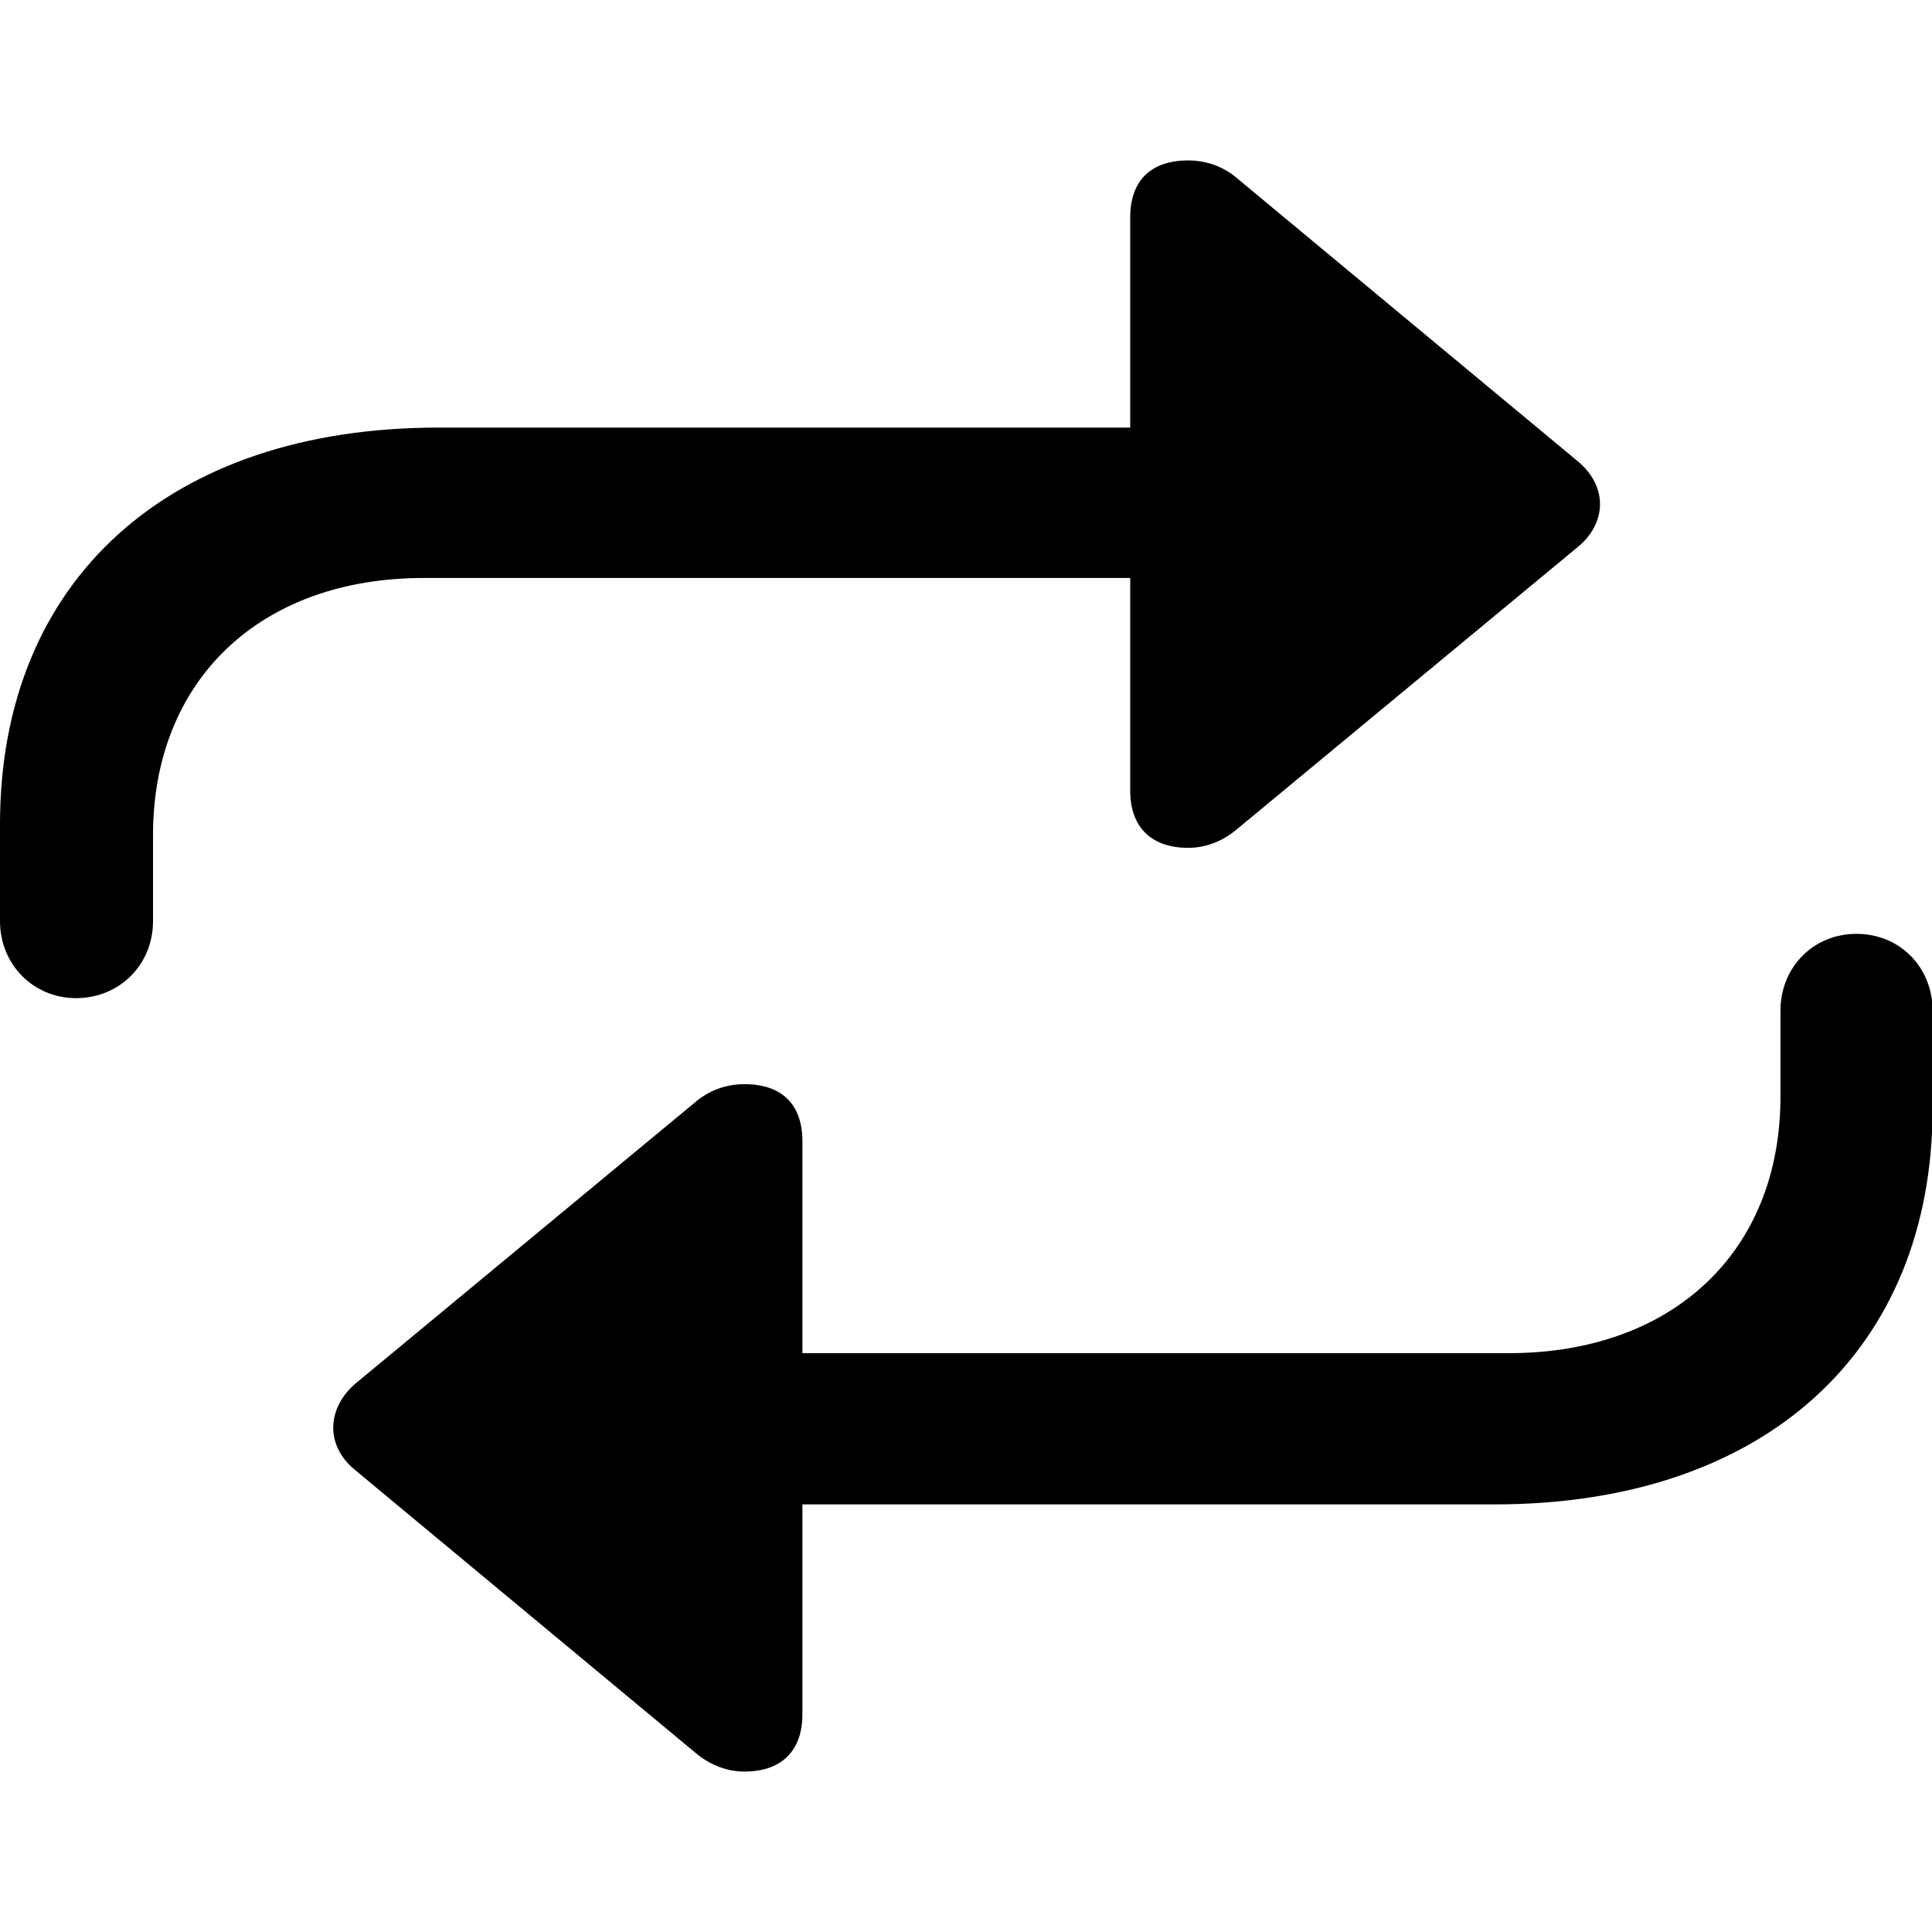
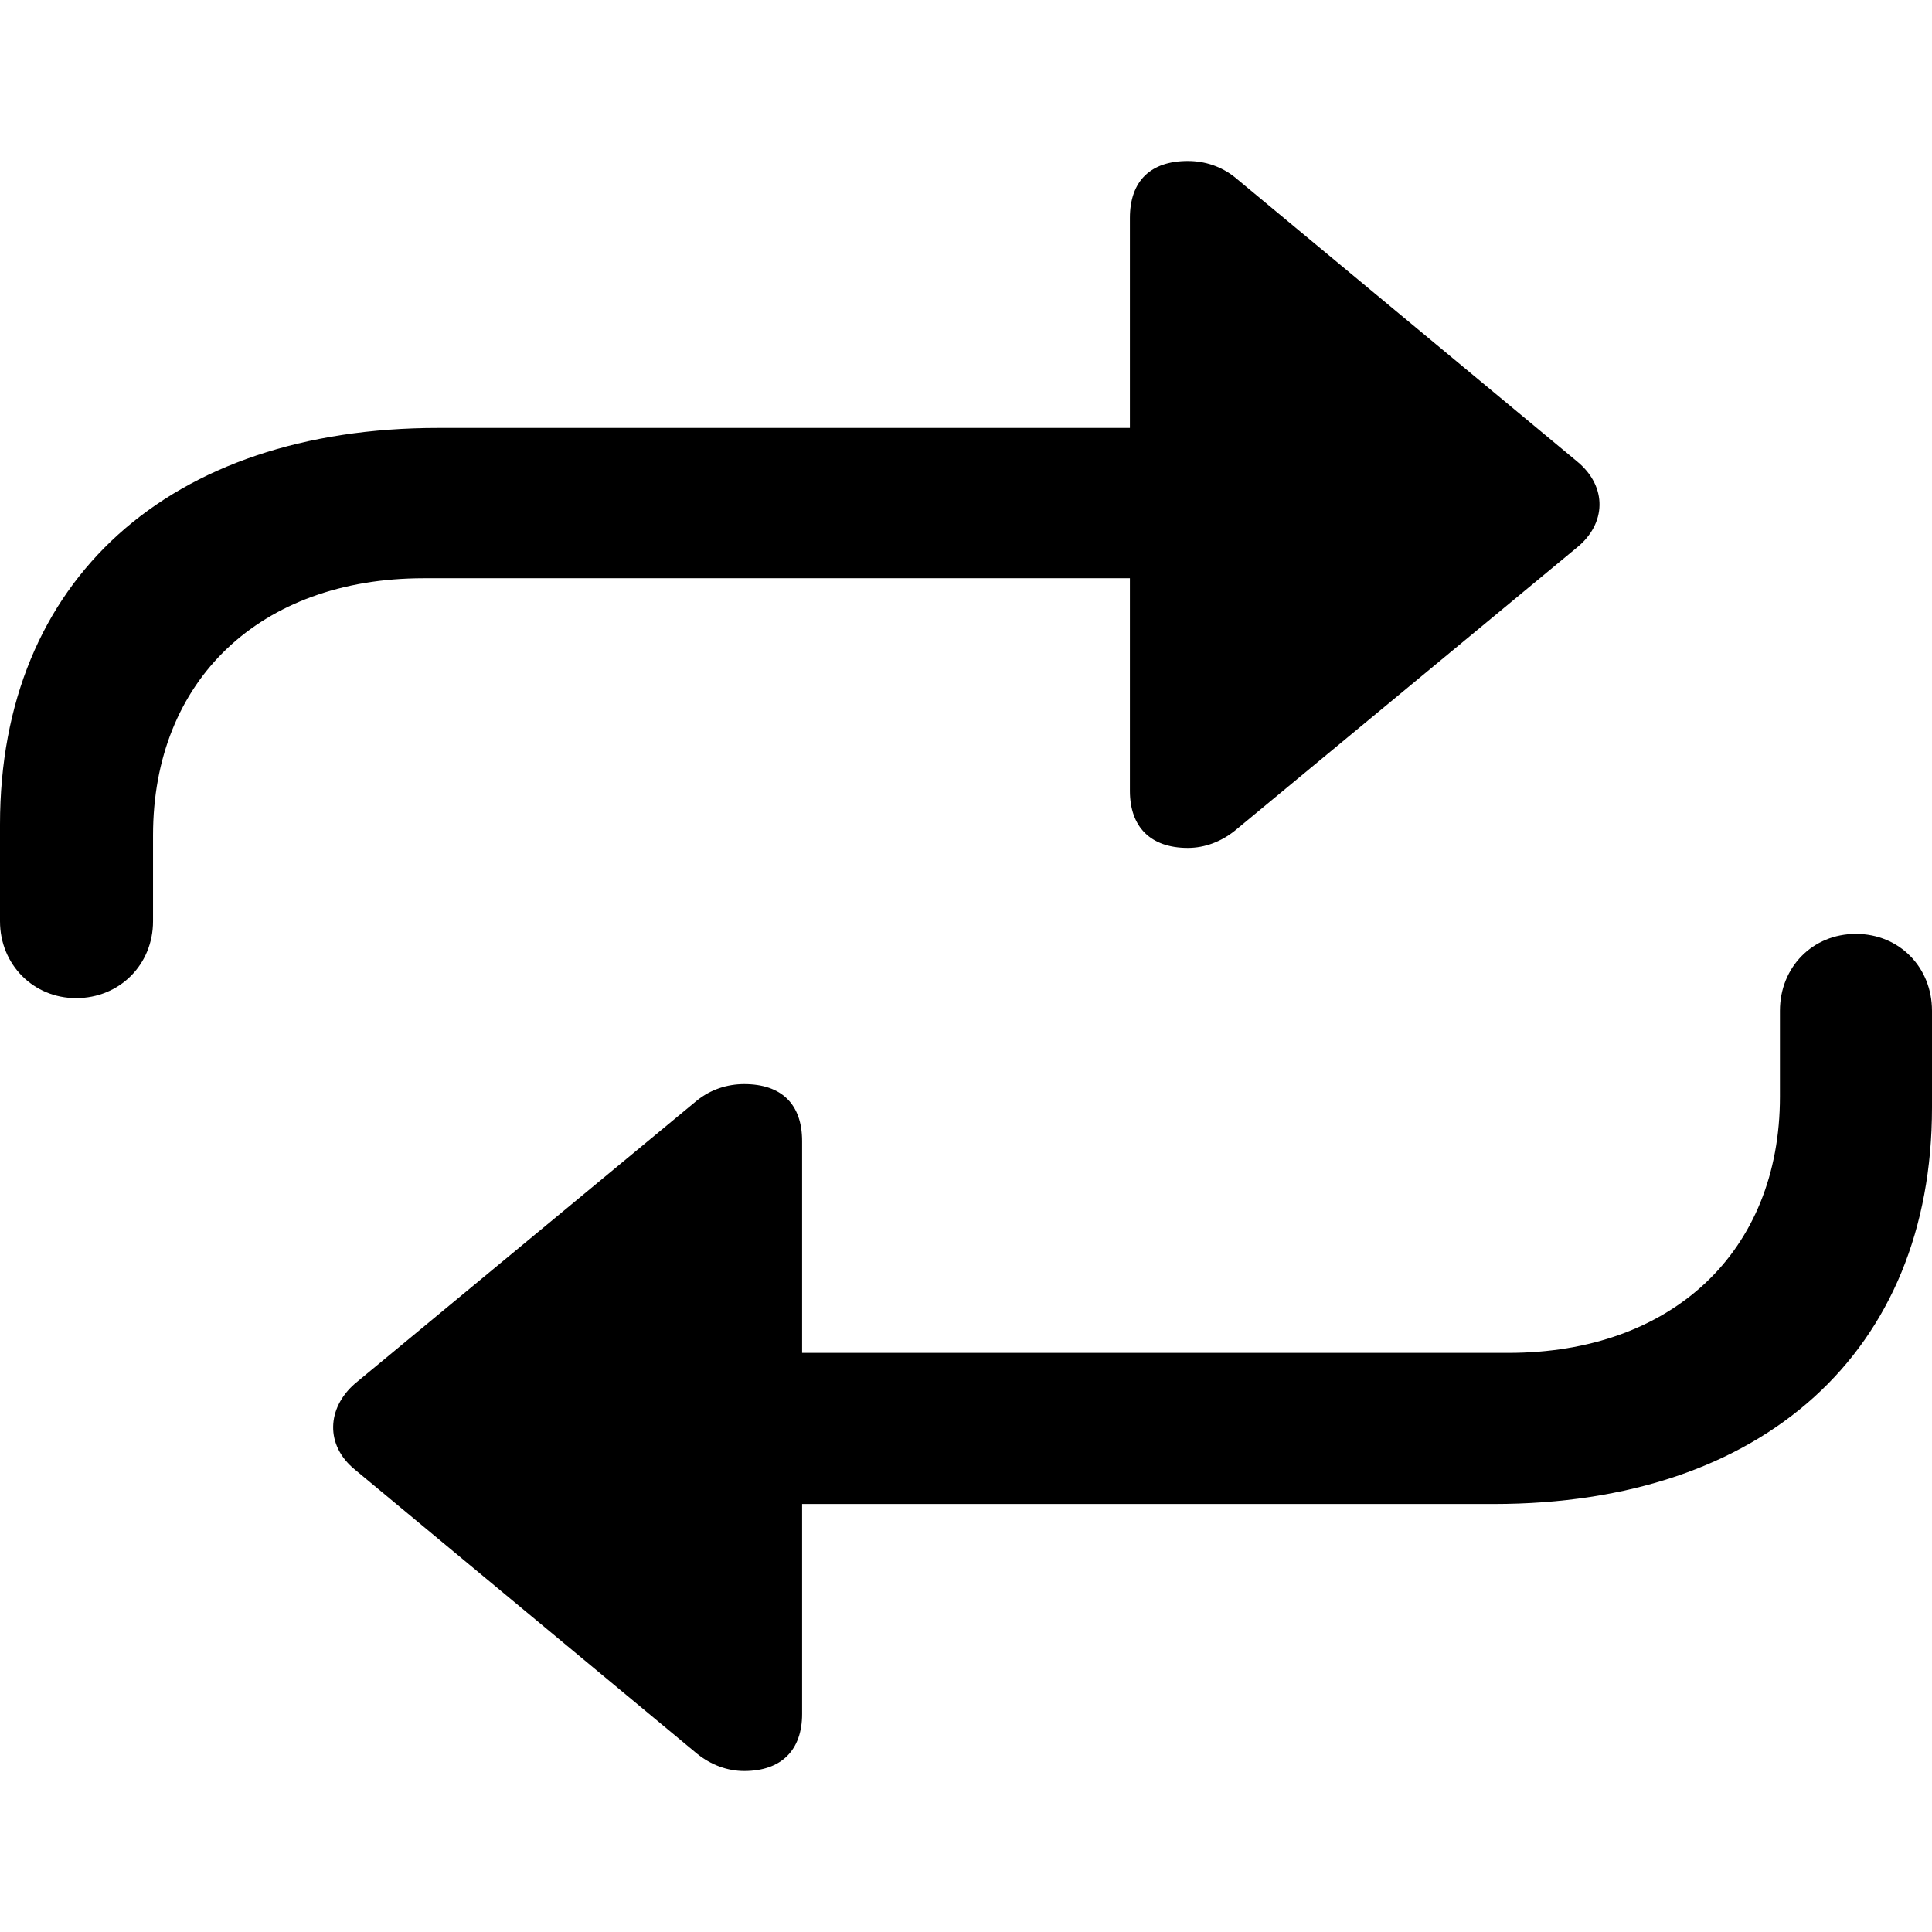
<svg xmlns="http://www.w3.org/2000/svg" width="24" height="24" viewBox="0 0 24 24">
-   <g transform="translate(0 0.48) scale(0.96)">
-     <path d="M0.984 12.416C1.547 12.416 1.98 11.982 1.98 11.42V10.307C1.98 8.303 3.363 6.979 5.484 6.979H14.625V9.732C14.625 10.201 14.895 10.471 15.375 10.471C15.598 10.471 15.809 10.389 15.984 10.248L20.414 6.58C20.789 6.275 20.812 5.795 20.414 5.467L15.984 1.787C15.809 1.646 15.598 1.576 15.375 1.576C14.895 1.576 14.625 1.834 14.625 2.314V5.033H5.672C2.191 5.033 0 7.002 0 10.166V11.42C0 11.982 0.434 12.416 0.984 12.416ZM10.383 21.686V18.967H19.336C22.828 18.967 25.008 16.986 25.008 13.834V12.58C25.008 12.018 24.586 11.584 24.023 11.584C23.461 11.584 23.039 12.018 23.039 12.58V13.693C23.039 15.697 21.645 17.01 19.523 17.01H10.383V14.268C10.383 13.787 10.113 13.529 9.633 13.529C9.41 13.529 9.199 13.6 9.023 13.74L4.594 17.408C4.23 17.725 4.207 18.205 4.594 18.521L9.023 22.201C9.199 22.342 9.41 22.424 9.633 22.424C10.113 22.424 10.383 22.154 10.383 21.686Z" />
-   </g>
+   <path d="M0.945 12.399C1.485 12.399 1.901 11.983 1.901 11.444V10.376C1.901 8.453 3.228 7.183 5.263 7.183H14.036V9.825C14.036 10.274 14.294 10.533 14.755 10.533C14.969 10.533 15.171 10.454 15.34 10.319L19.591 6.8C19.951 6.508 19.974 6.047 19.591 5.732L15.34 2.202C15.171 2.067 14.969 2 14.755 2C14.294 2 14.036 2.247 14.036 2.708V5.316H5.443C2.103 5.316 0 7.205 0 10.241V11.444C0 11.983 0.416 12.399 0.945 12.399ZM9.964 21.292V18.683H18.557C21.908 18.683 24 16.784 24 13.759V12.556C24 12.017 23.595 11.601 23.055 11.601C22.515 11.601 22.111 12.017 22.111 12.556V13.624C22.111 15.547 20.772 16.806 18.737 16.806H9.964V14.175C9.964 13.714 9.706 13.467 9.245 13.467C9.031 13.467 8.828 13.535 8.66 13.669L4.409 17.188C4.06 17.492 4.037 17.953 4.409 18.256L8.66 21.786C8.828 21.921 9.031 22 9.245 22C9.706 22 9.964 21.741 9.964 21.292Z" />
</svg>
